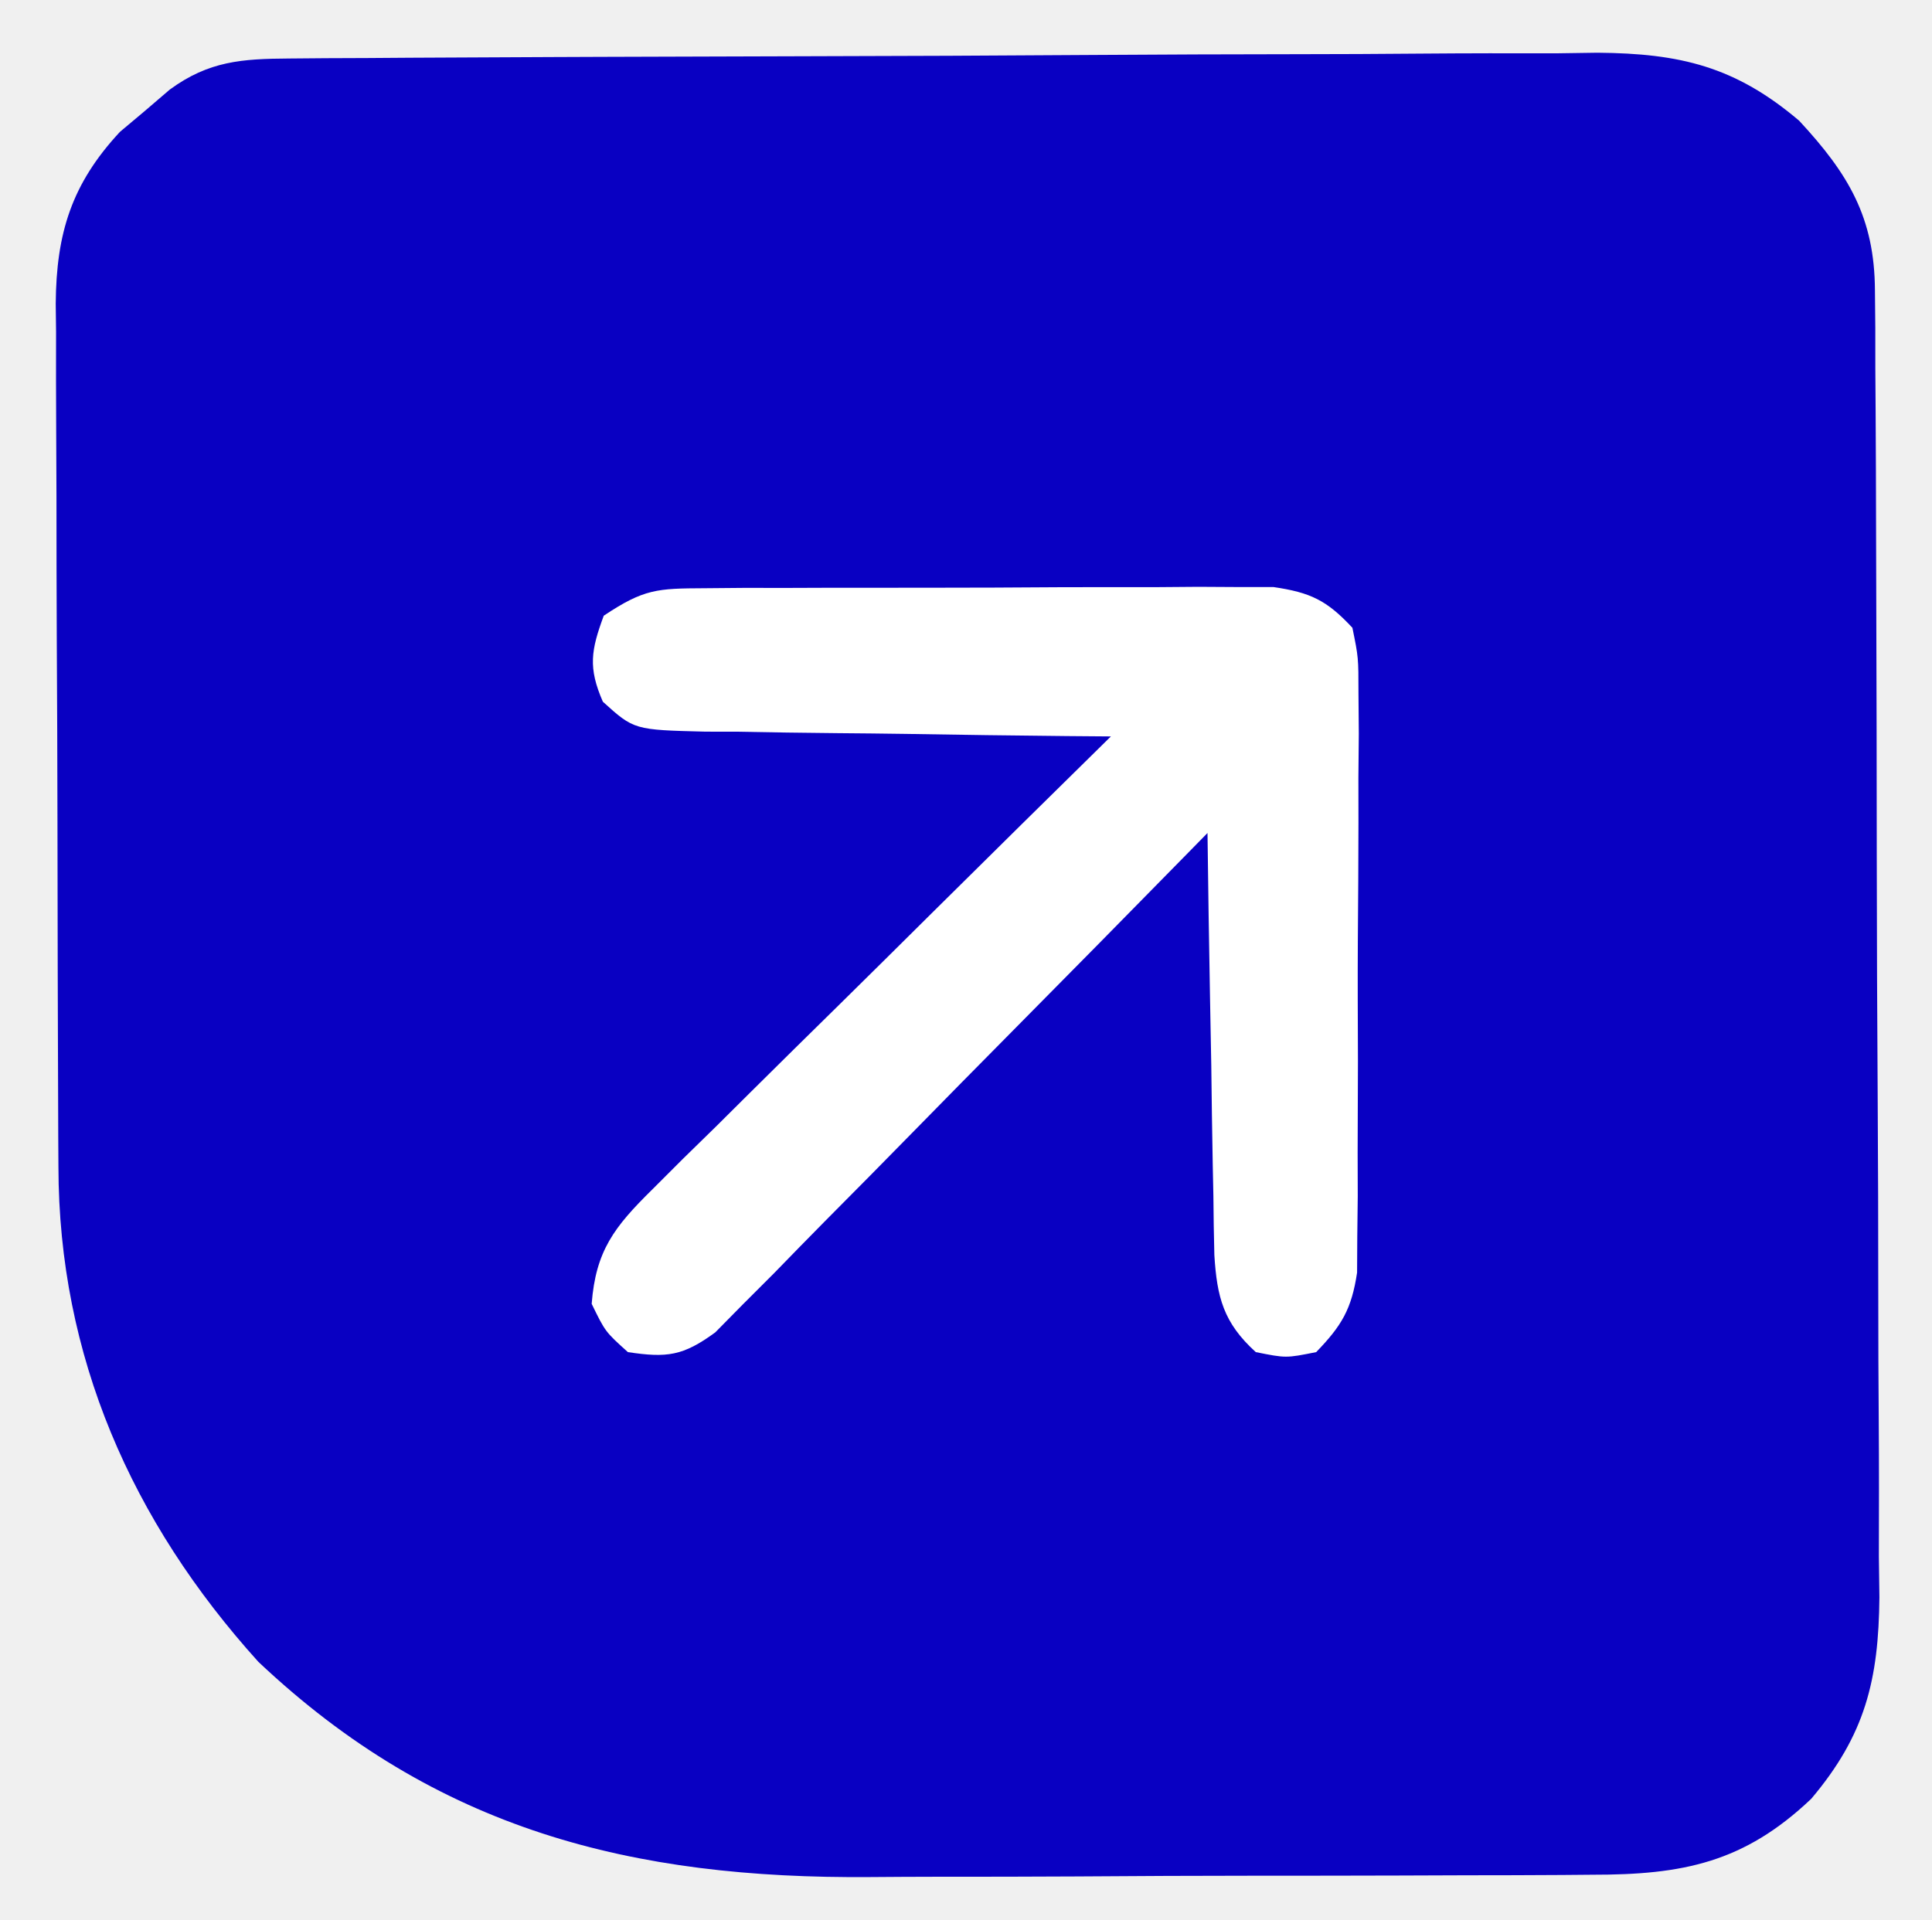
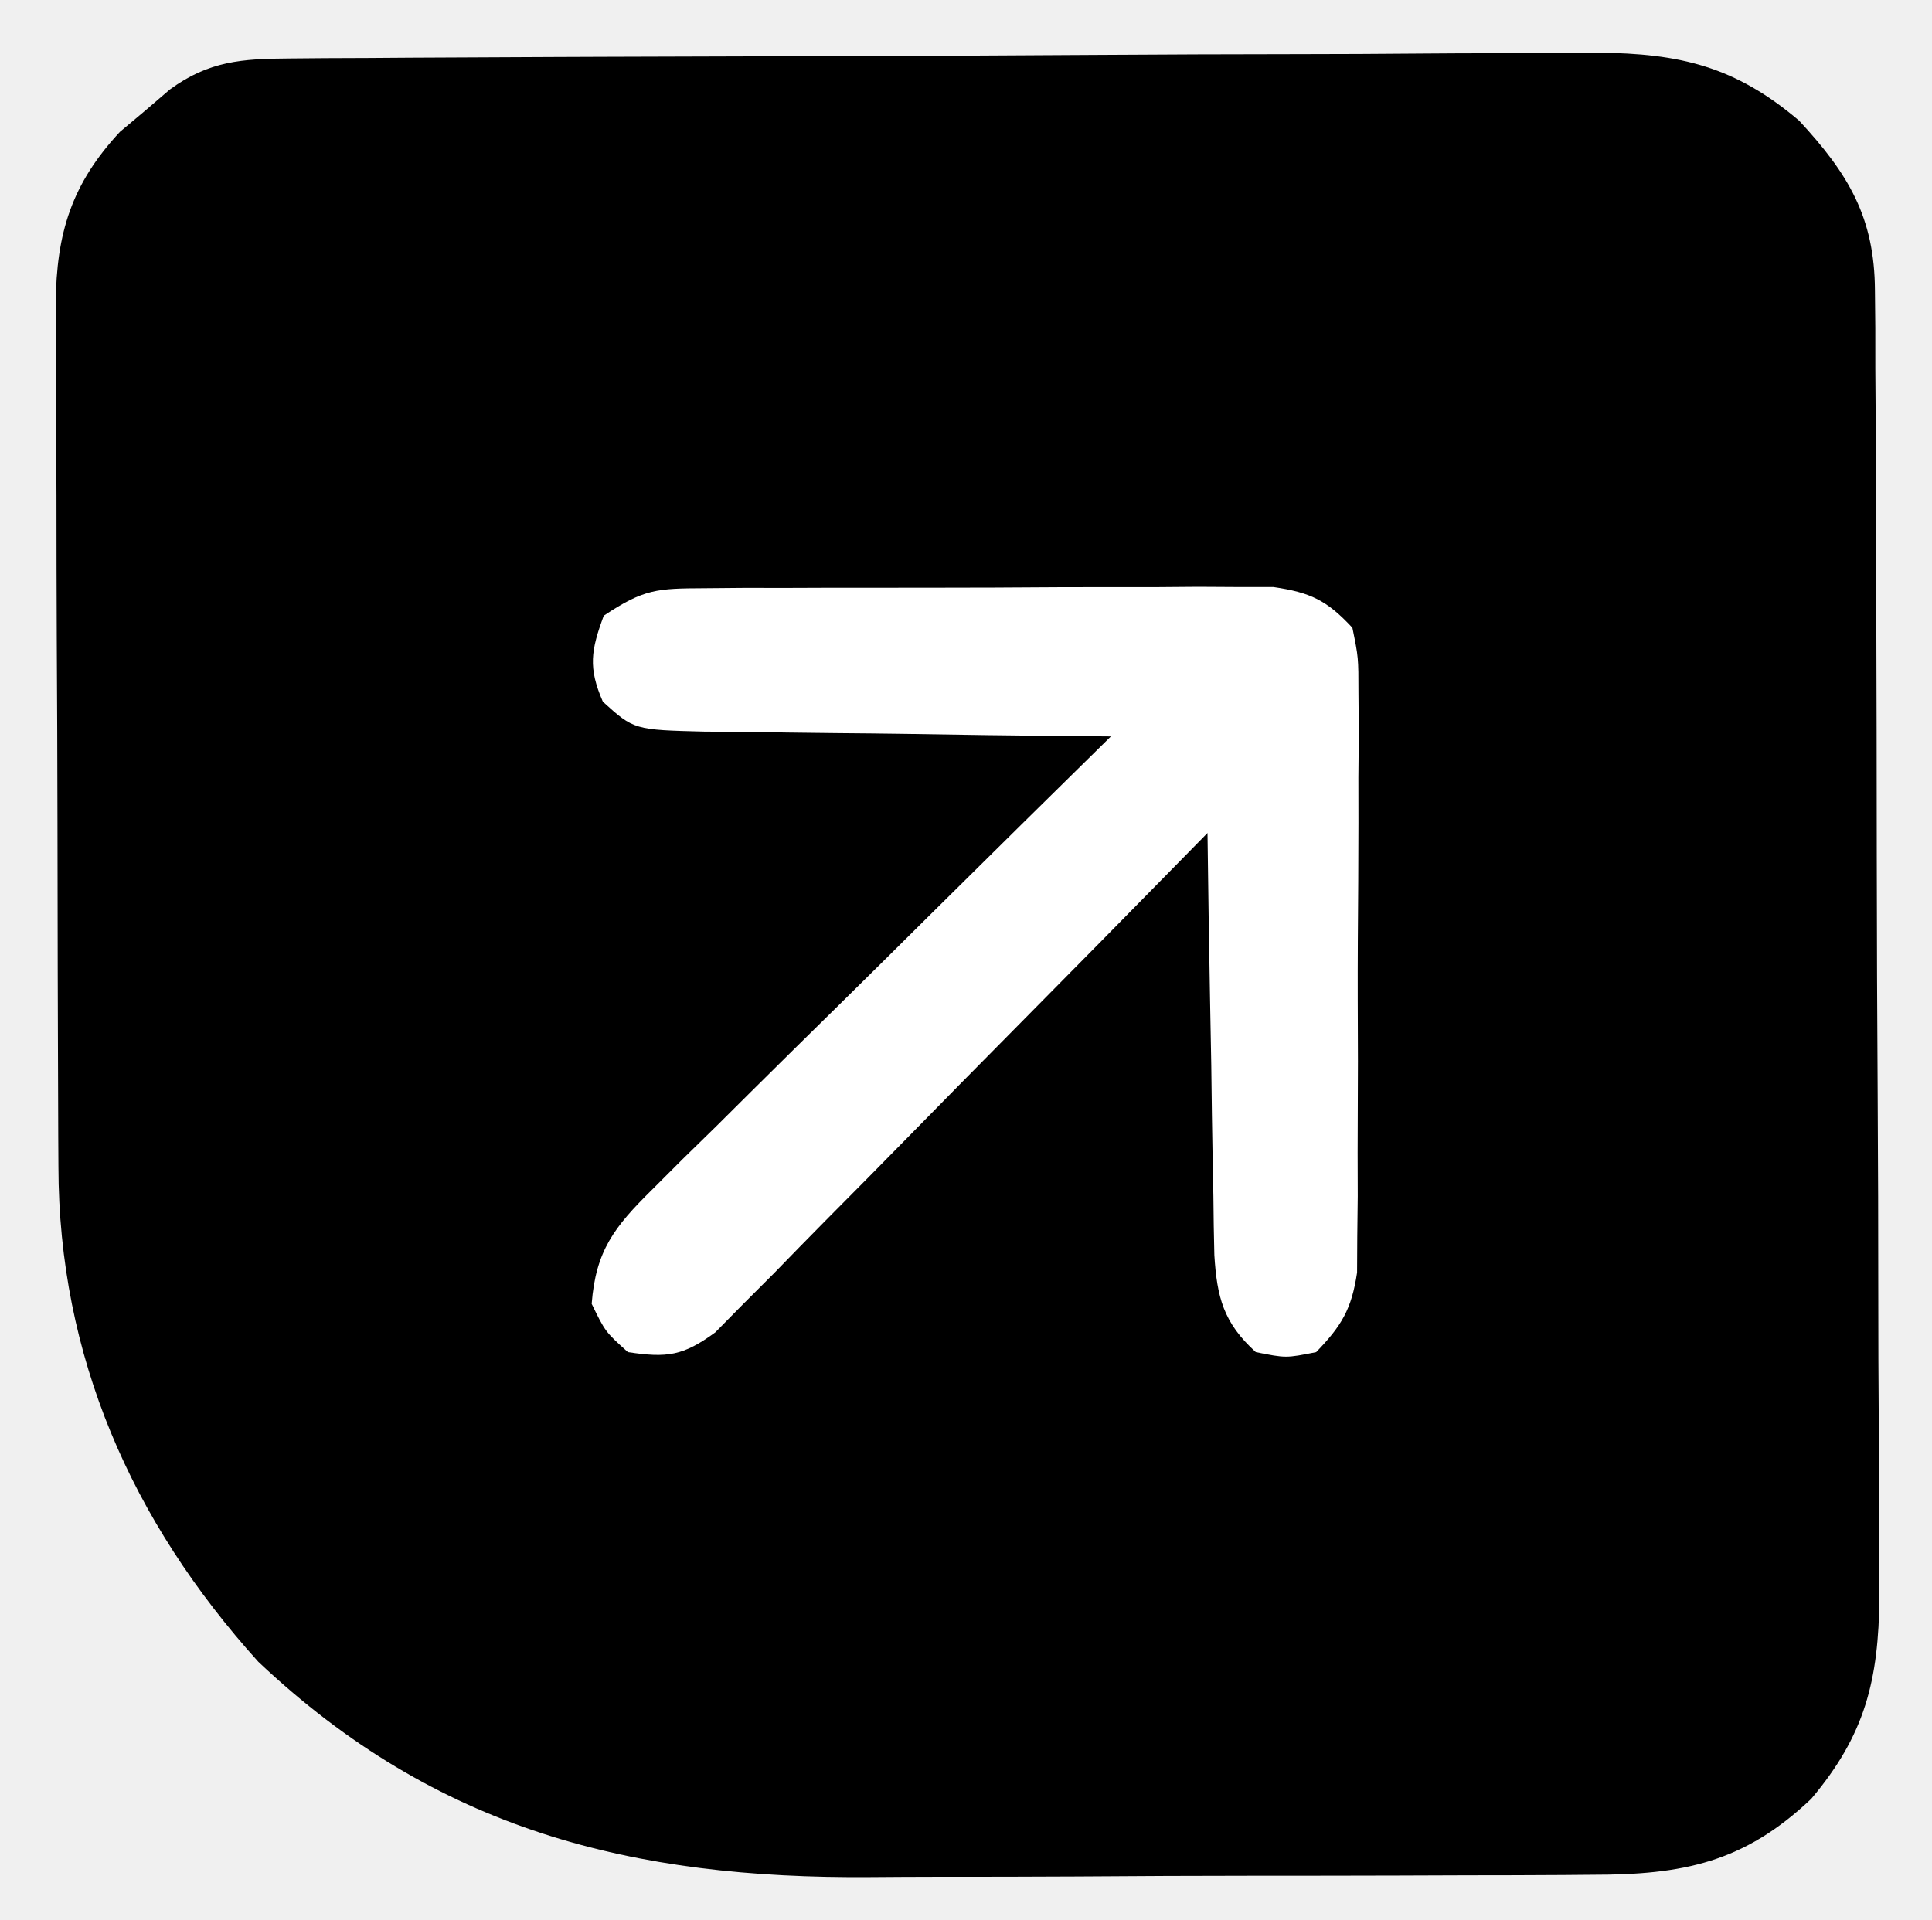
<svg xmlns="http://www.w3.org/2000/svg" version="1.1" width="160" height="159">
-   <path d="M0 0 C1.529 -0.013 1.529 -0.013 3.088 -0.026 C4.206 -0.03 5.323 -0.035 6.474 -0.039 C7.652 -0.047 8.829 -0.055 10.043 -0.064 C13.949 -0.089 17.855 -0.105 21.761 -0.12 C23.107 -0.125 24.454 -0.13 25.801 -0.136 C31.405 -0.157 37.009 -0.176 42.614 -0.187 C50.634 -0.204 58.653 -0.237 66.673 -0.294 C72.318 -0.332 77.963 -0.352 83.609 -0.357 C86.977 -0.361 90.345 -0.373 93.713 -0.405 C97.477 -0.437 101.238 -0.437 105.002 -0.43 C106.109 -0.446 107.216 -0.462 108.357 -0.479 C115.207 -0.424 119.779 0.666 125.061 5.154 C129.148 9.563 131.304 13.17 131.336 19.213 C131.346 20.233 131.356 21.254 131.366 22.305 C131.367 23.419 131.367 24.533 131.368 25.68 C131.376 26.858 131.385 28.036 131.393 29.249 C131.413 32.476 131.424 35.704 131.429 38.931 C131.433 40.95 131.439 42.969 131.446 44.988 C131.47 52.039 131.483 59.089 131.487 66.14 C131.491 72.7 131.521 79.259 131.562 85.819 C131.597 91.46 131.613 97.101 131.613 102.742 C131.614 106.107 131.623 109.471 131.651 112.836 C131.678 116.595 131.673 120.352 131.661 124.11 C131.683 125.769 131.683 125.769 131.706 127.461 C131.641 134.312 130.532 138.862 126.061 144.154 C120.496 149.441 115.417 150.453 107.913 150.444 C107.106 150.451 106.299 150.458 105.467 150.465 C102.802 150.484 100.137 150.488 97.472 150.49 C95.607 150.496 93.742 150.503 91.877 150.51 C87.963 150.522 84.05 150.526 80.137 150.525 C75.158 150.524 70.179 150.552 65.2 150.586 C61.344 150.608 57.487 150.612 53.631 150.611 C51.797 150.614 49.964 150.622 48.131 150.638 C28.456 150.79 12.23 146.771 -2.552 132.798 C-13.047 121.17 -19.077 107.493 -19.1 91.787 C-19.107 90.542 -19.107 90.542 -19.115 89.272 C-19.129 86.536 -19.136 83.8 -19.142 81.064 C-19.147 79.157 -19.153 77.251 -19.159 75.344 C-19.169 71.351 -19.175 67.357 -19.179 63.363 C-19.184 58.251 -19.208 53.139 -19.237 48.027 C-19.255 44.09 -19.261 40.153 -19.262 36.216 C-19.265 34.332 -19.273 32.447 -19.286 30.562 C-19.303 27.925 -19.301 25.288 -19.295 22.65 C-19.304 21.876 -19.313 21.101 -19.323 20.303 C-19.278 14.457 -18 10.37 -14.001 6.072 C-13.32 5.501 -12.64 4.93 -11.939 4.341 C-11.258 3.757 -10.577 3.174 -9.876 2.572 C-6.64 0.204 -3.883 0.024 0 0 Z " fill="#0900c2" transform="translate(23.93852,4.8461)" />
+   <path d="M0 0 C1.529 -0.013 1.529 -0.013 3.088 -0.026 C4.206 -0.03 5.323 -0.035 6.474 -0.039 C7.652 -0.047 8.829 -0.055 10.043 -0.064 C13.949 -0.089 17.855 -0.105 21.761 -0.12 C23.107 -0.125 24.454 -0.13 25.801 -0.136 C31.405 -0.157 37.009 -0.176 42.614 -0.187 C50.634 -0.204 58.653 -0.237 66.673 -0.294 C72.318 -0.332 77.963 -0.352 83.609 -0.357 C86.977 -0.361 90.345 -0.373 93.713 -0.405 C97.477 -0.437 101.238 -0.437 105.002 -0.43 C106.109 -0.446 107.216 -0.462 108.357 -0.479 C115.207 -0.424 119.779 0.666 125.061 5.154 C129.148 9.563 131.304 13.17 131.336 19.213 C131.346 20.233 131.356 21.254 131.366 22.305 C131.367 23.419 131.367 24.533 131.368 25.68 C131.376 26.858 131.385 28.036 131.393 29.249 C131.413 32.476 131.424 35.704 131.429 38.931 C131.433 40.95 131.439 42.969 131.446 44.988 C131.47 52.039 131.483 59.089 131.487 66.14 C131.491 72.7 131.521 79.259 131.562 85.819 C131.597 91.46 131.613 97.101 131.613 102.742 C131.614 106.107 131.623 109.471 131.651 112.836 C131.678 116.595 131.673 120.352 131.661 124.11 C131.683 125.769 131.683 125.769 131.706 127.461 C131.641 134.312 130.532 138.862 126.061 144.154 C120.496 149.441 115.417 150.453 107.913 150.444 C107.106 150.451 106.299 150.458 105.467 150.465 C102.802 150.484 100.137 150.488 97.472 150.49 C95.607 150.496 93.742 150.503 91.877 150.51 C87.963 150.522 84.05 150.526 80.137 150.525 C75.158 150.524 70.179 150.552 65.2 150.586 C61.344 150.608 57.487 150.612 53.631 150.611 C51.797 150.614 49.964 150.622 48.131 150.638 C28.456 150.79 12.23 146.771 -2.552 132.798 C-13.047 121.17 -19.077 107.493 -19.1 91.787 C-19.107 90.542 -19.107 90.542 -19.115 89.272 C-19.129 86.536 -19.136 83.8 -19.142 81.064 C-19.147 79.157 -19.153 77.251 -19.159 75.344 C-19.169 71.351 -19.175 67.357 -19.179 63.363 C-19.184 58.251 -19.208 53.139 -19.237 48.027 C-19.255 44.09 -19.261 40.153 -19.262 36.216 C-19.265 34.332 -19.273 32.447 -19.286 30.562 C-19.303 27.925 -19.301 25.288 -19.295 22.65 C-19.304 21.876 -19.313 21.101 -19.323 20.303 C-19.278 14.457 -18 10.37 -14.001 6.072 C-13.32 5.501 -12.64 4.93 -11.939 4.341 C-11.258 3.757 -10.577 3.174 -9.876 2.572 C-6.64 0.204 -3.883 0.024 0 0 Z " fill="#000" transform="translate(23.93852,4.8461)" />
  <path d="M0 0 C1.088 -0.01 2.176 -0.019 3.297 -0.029 C5.06 -0.028 5.06 -0.028 6.858 -0.026 C8.065 -0.03 9.272 -0.035 10.515 -0.039 C13.07 -0.045 15.625 -0.045 18.179 -0.041 C22.092 -0.038 26.005 -0.061 29.918 -0.087 C32.398 -0.089 34.878 -0.09 37.358 -0.089 C38.531 -0.098 39.704 -0.107 40.912 -0.117 C42.549 -0.107 42.549 -0.107 44.219 -0.098 C45.657 -0.099 45.657 -0.099 47.125 -0.1 C50.207 0.353 51.55 0.994 53.674 3.275 C54.175 5.734 54.175 5.734 54.176 8.692 C54.185 9.8 54.195 10.908 54.204 12.05 C54.193 13.247 54.182 14.444 54.17 15.677 C54.172 16.906 54.173 18.135 54.175 19.402 C54.172 22.671 54.151 25.938 54.124 29.207 C54.104 32.526 54.122 35.844 54.133 39.163 C54.127 41.689 54.118 44.214 54.108 46.74 C54.111 47.934 54.114 49.129 54.117 50.36 C54.098 52.027 54.098 52.027 54.078 53.728 C54.073 54.704 54.067 55.681 54.062 56.688 C53.609 59.708 52.786 61.094 50.674 63.275 C48.174 63.775 48.174 63.775 45.674 63.275 C42.99 60.84 42.459 58.724 42.242 55.24 C42.2 53.612 42.175 51.982 42.162 50.353 C42.144 49.493 42.126 48.633 42.108 47.747 C42.054 45.006 42.02 42.266 41.987 39.525 C41.953 37.664 41.919 35.803 41.883 33.943 C41.798 29.387 41.731 24.831 41.674 20.275 C41.146 20.813 40.619 21.352 40.075 21.907 C35.101 26.982 30.114 32.045 25.114 37.094 C22.543 39.691 19.978 42.291 17.423 44.903 C14.957 47.423 12.479 49.931 9.992 52.431 C8.585 53.852 7.191 55.285 5.797 56.719 C4.936 57.58 4.076 58.44 3.189 59.327 C2.436 60.091 1.683 60.855 0.908 61.642 C-1.763 63.594 -3.088 63.763 -6.326 63.275 C-8.201 61.587 -8.201 61.587 -9.326 59.275 C-8.989 54.876 -7.445 52.903 -4.357 49.852 C-3.516 49.011 -2.675 48.171 -1.809 47.305 C-0.896 46.412 0.018 45.519 0.959 44.599 C2.355 43.211 2.355 43.211 3.78 41.795 C6.249 39.342 8.729 36.901 11.212 34.462 C13.747 31.969 16.269 29.464 18.793 26.96 C23.742 22.054 28.704 17.16 33.674 12.275 C32.478 12.265 31.282 12.256 30.05 12.246 C25.616 12.206 21.183 12.141 16.749 12.067 C14.83 12.039 12.91 12.018 10.99 12.004 C8.232 11.982 5.475 11.936 2.717 11.884 C1.858 11.883 0.998 11.882 0.113 11.88 C-5.818 11.734 -5.818 11.734 -8.399 9.401 C-9.63 6.578 -9.382 5.141 -8.326 2.275 C-4.987 0.049 -3.898 0.019 0 0 Z " fill="#fff" transform="translate(58.32593,48.72534)" />
</svg>
